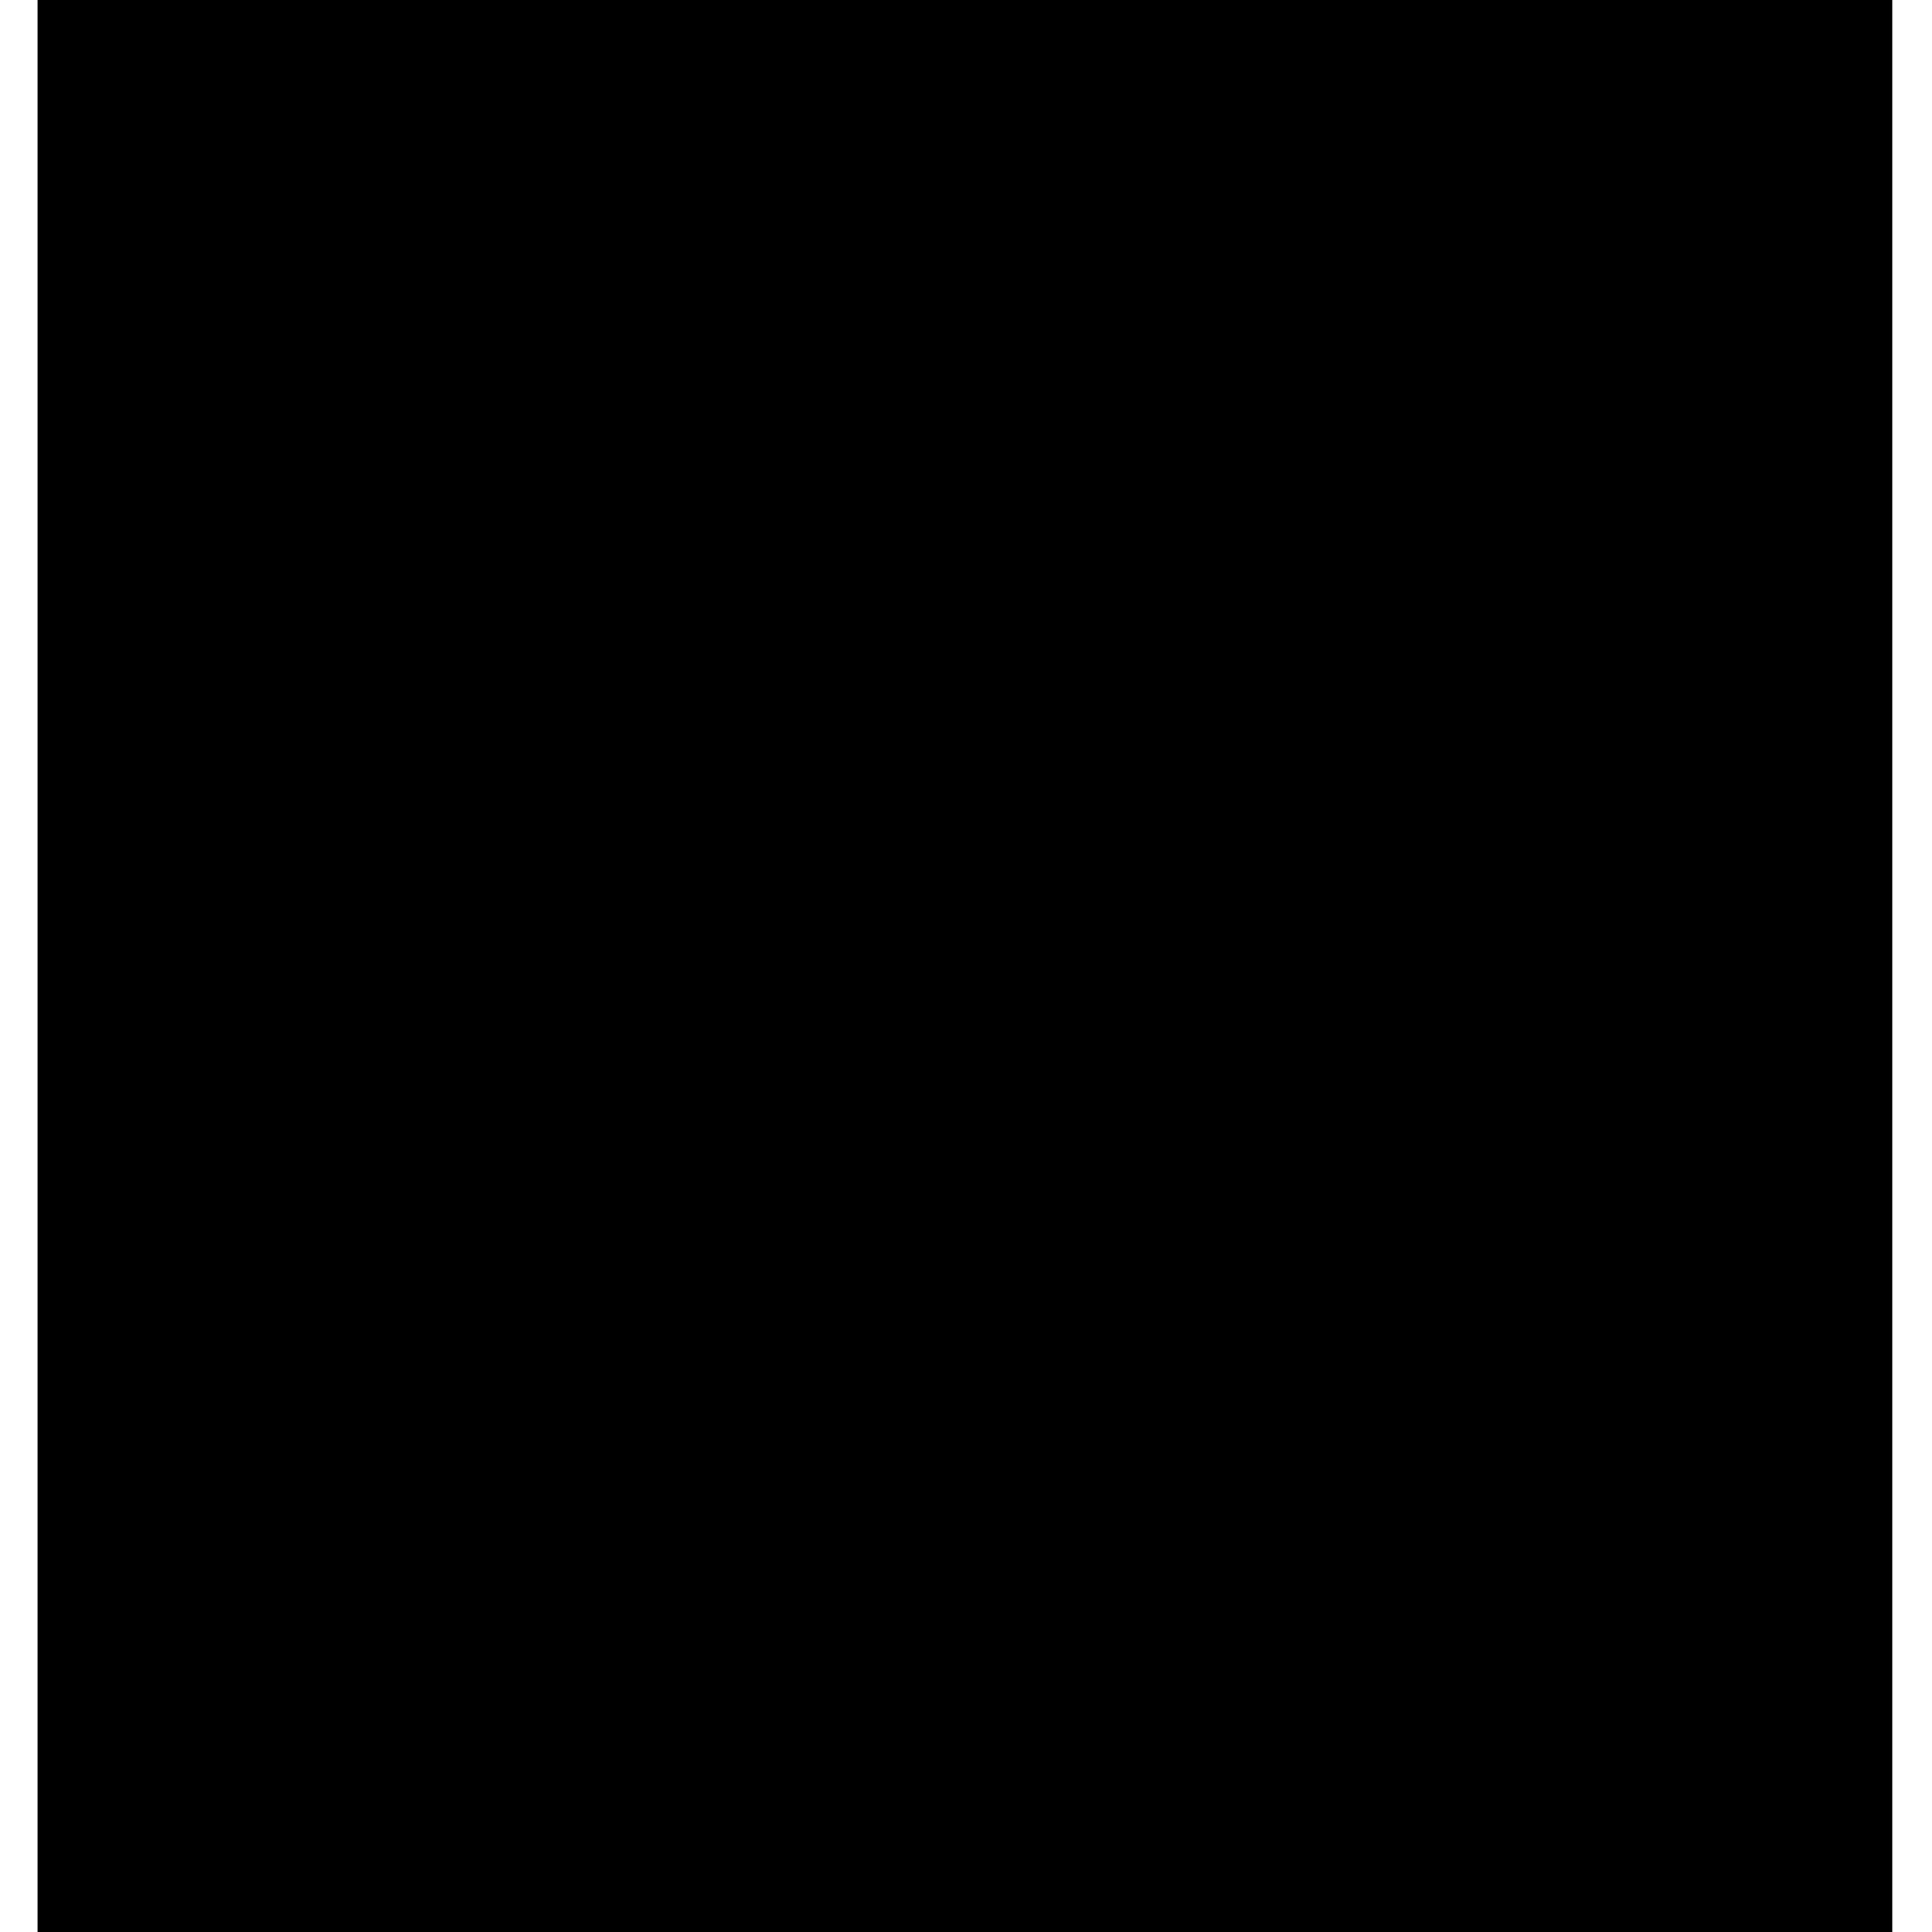
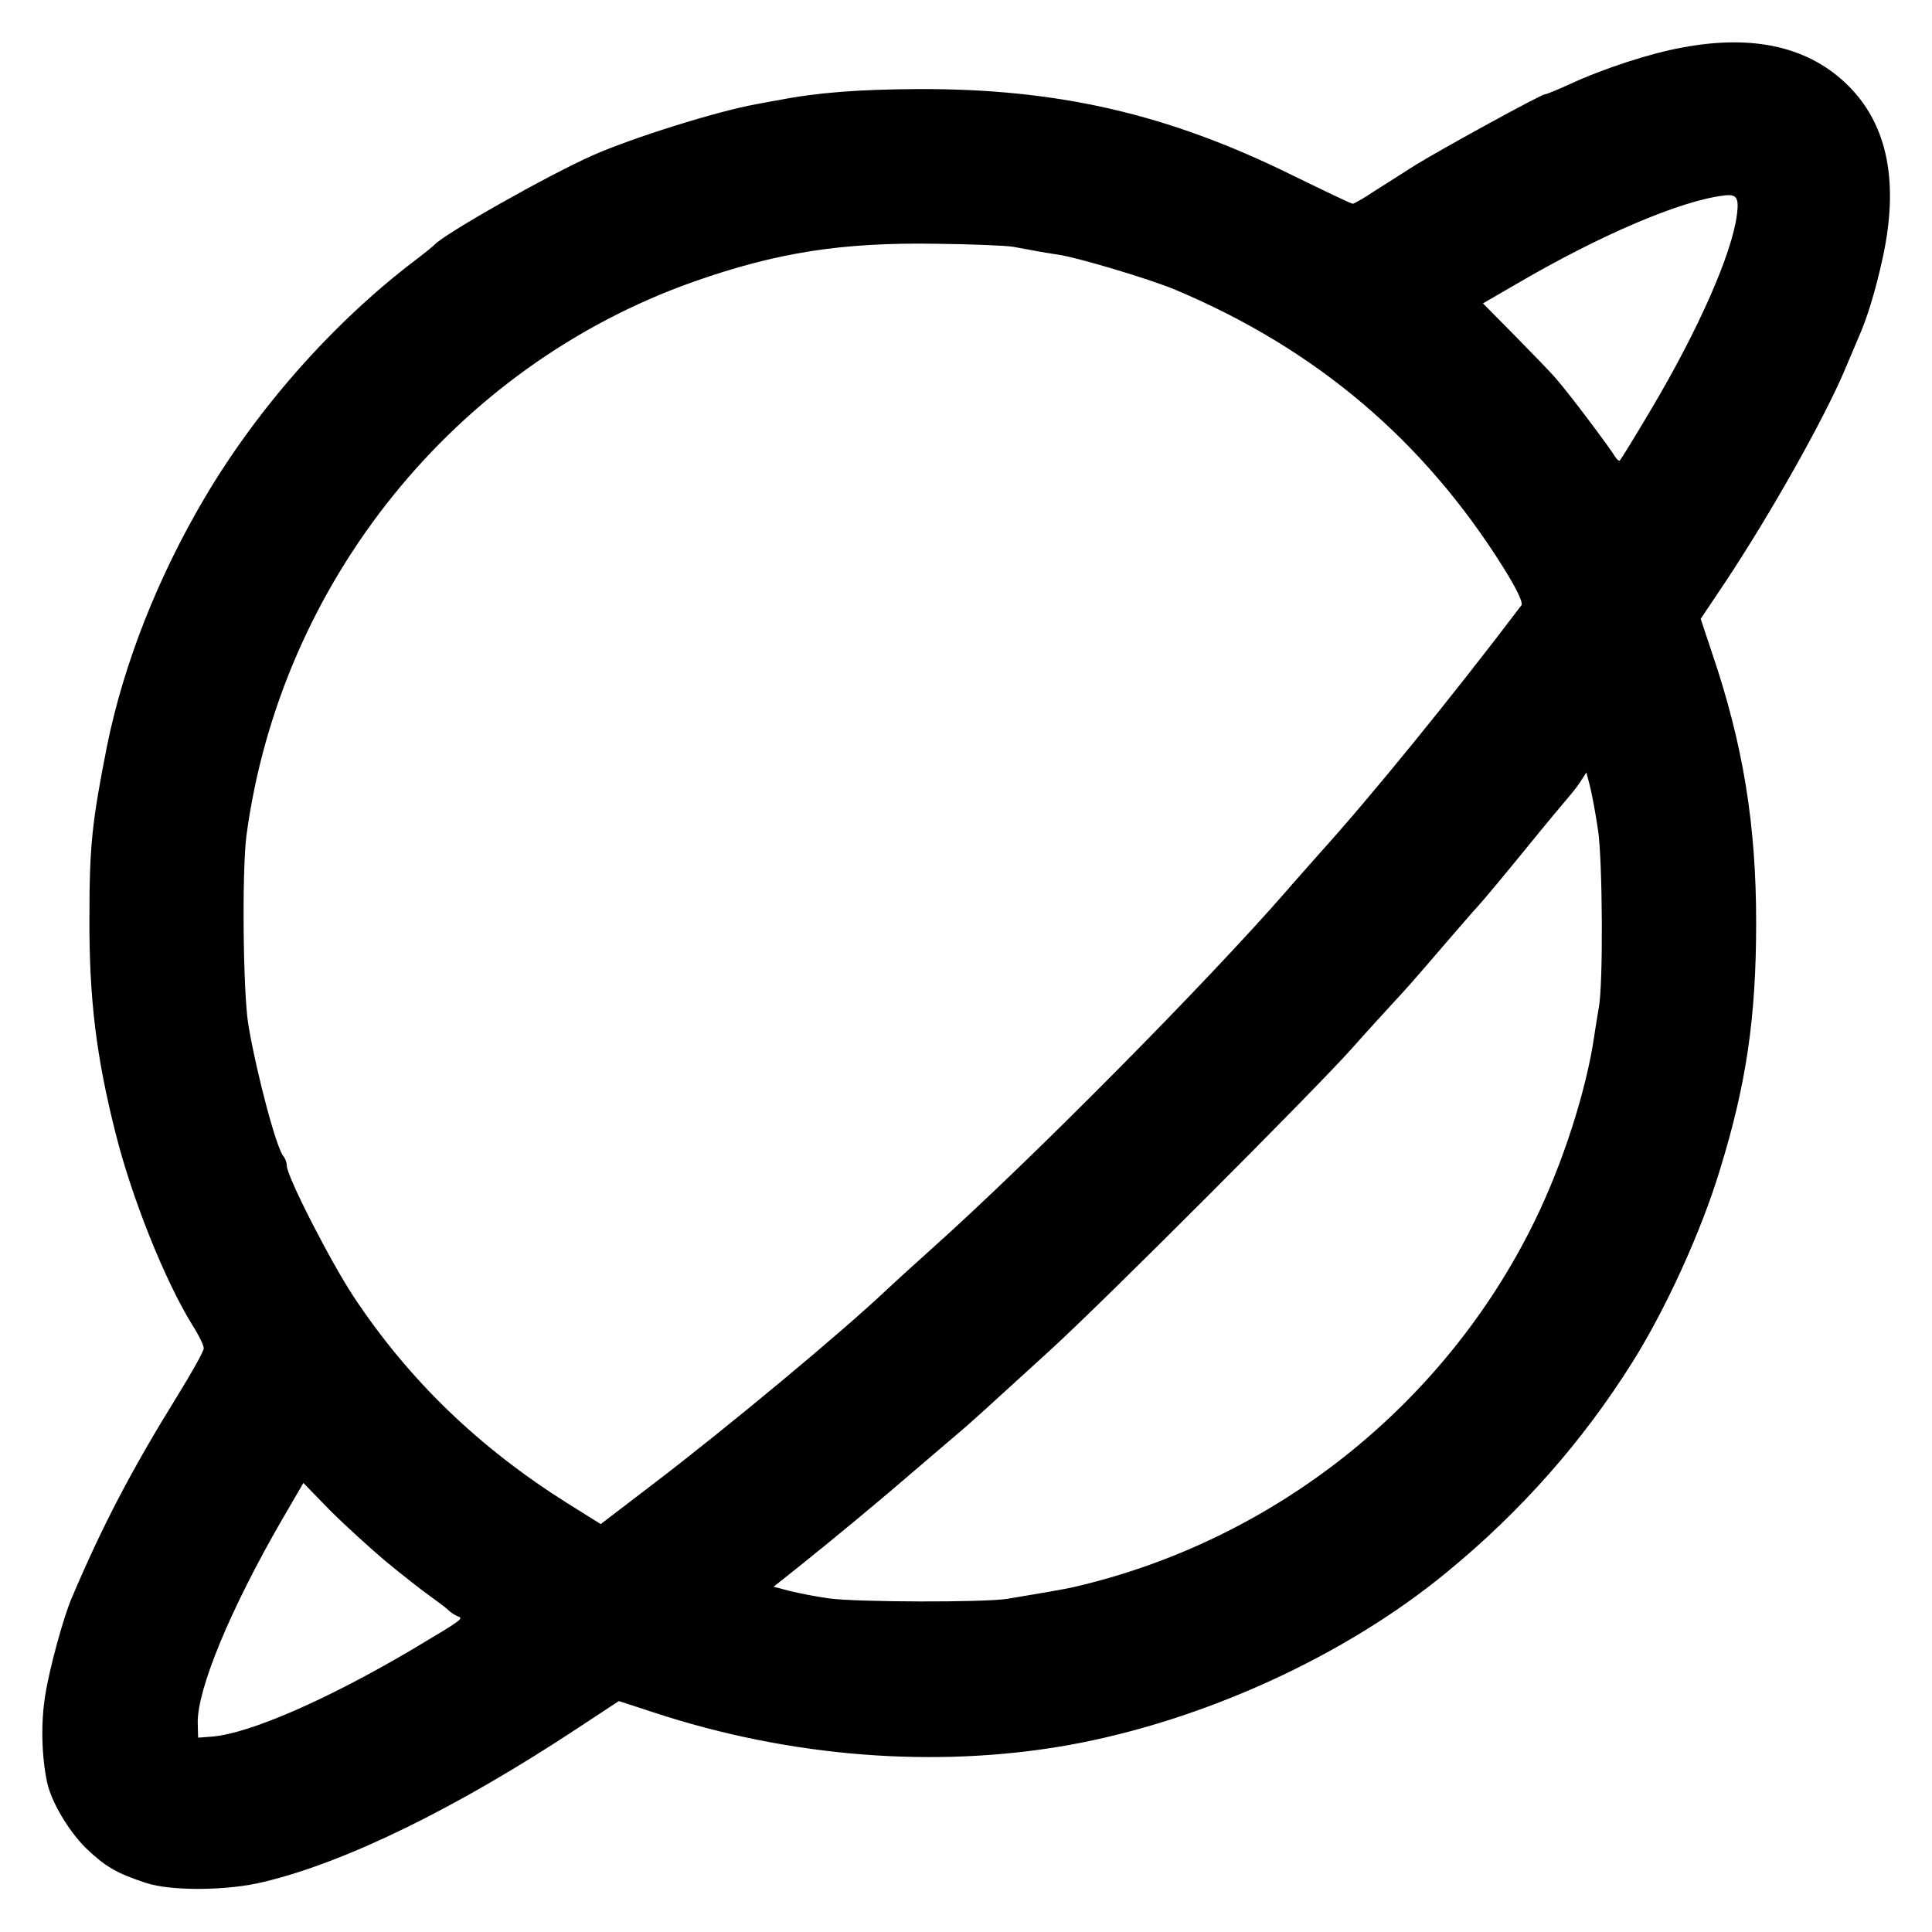
- <svg xmlns="http://www.w3.org/2000/svg" version="1.0" width="875pt" height="875pt" viewBox="0 0 875 875" preserveAspectRatio="xMidYMid meet">
-   <g transform="translate(0,875) scale(0.1,-0.1)" fill="#000000" stroke="none">
-     <path d="M170 4375 l0 -4375 4200 0 4200 0 0 4375 0 4375 -4200 0 -4200 0 0 -4375z" />
+ <svg xmlns="http://www.w3.org/2000/svg" version="1.0" width="512pt" height="512pt" viewBox="0 0 512 512" preserveAspectRatio="xMidYMid meet">
+   <g transform="translate(0,512) scale(0.1,-0.1)" fill="#000000" stroke="none">
+     <path d="M4458 4994 c-84 -15 -210 -56 -300 -98 -31 -14 -60 -26 -64 -26 -10 0 -276 -146 -344 -188 -30 -19 -78 -50 -107 -68 -28 -19 -55 -34 -58 -34 -4 0 -75 34 -159 75 -330 163 -621 230 -991 229 -160 -1 -269 -9 -375 -30 -14 -2 -38 -7 -55 -10 -102 -18 -329 -89 -435 -136 -119 -53 -397 -210 -420 -238 -3 -3 -25 -21 -50 -40 -216 -164 -417 -391 -558 -630 -124 -210 -214 -439 -258 -655 -40 -202 -47 -266 -47 -455 -1 -216 18 -370 69 -572 43 -172 130 -390 204 -510 17 -26 30 -54 30 -61 0 -8 -32 -65 -71 -128 -120 -194 -197 -341 -279 -534 -22 -51 -59 -187 -70 -257 -12 -72 -10 -162 5 -232 11 -51 56 -127 102 -173 51 -49 81 -67 160 -93 67 -22 217 -21 313 3 220 53 512 197 826 404 l114 75 92 -30 c361 -119 747 -149 1098 -87 357 64 735 236 1006 460 195 160 359 346 490 555 88 140 182 345 232 510 70 227 96 403 96 655 0 258 -34 470 -116 712 l-31 93 65 97 c122 184 262 433 317 563 13 30 29 69 36 85 23 51 46 127 64 210 44 200 14 353 -90 457 -103 103 -250 138 -441 102z m145 -443 c-13 -103 -102 -305 -228 -517 -42 -71 -79 -131 -82 -134 -2 -3 -8 2 -13 10 -12 21 -123 169 -155 205 -14 17 -64 68 -110 115 l-85 86 88 51 c222 130 437 222 552 235 32 4 39 -6 33 -51z m-1918 -85 c47 -9 98 -18 120 -21 49 -7 241 -64 310 -93 373 -157 658 -399 869 -736 34 -54 53 -93 48 -100 -185 -244 -397 -505 -539 -662 -35 -40 -72 -81 -81 -92 -215 -247 -679 -715 -938 -947 -49 -44 -103 -93 -121 -110 -120 -114 -422 -365 -621 -517 l-140 -107 -88 55 c-235 148 -420 326 -567 548 -62 94 -177 319 -177 347 0 8 -4 19 -9 25 -18 20 -71 218 -93 349 -14 88 -17 404 -5 500 90 671 552 1244 1184 1468 221 78 394 105 643 101 96 -1 189 -5 205 -8z m1550 -1546 c12 -80 14 -408 2 -470 -2 -14 -8 -47 -12 -75 -21 -145 -84 -341 -160 -495 -239 -486 -691 -844 -1220 -966 -21 -5 -102 -19 -175 -31 -61 -10 -401 -9 -472 1 -31 4 -77 13 -102 19 l-46 12 63 50 c94 75 223 182 312 259 44 38 94 80 110 94 35 29 86 76 245 221 141 128 709 697 804 804 37 42 85 94 105 116 38 41 50 54 146 166 33 38 70 81 83 95 13 14 69 81 125 150 56 69 108 131 115 139 7 8 21 25 30 39 l16 25 9 -34 c5 -19 15 -72 22 -119z m-3210 -1940 c44 -36 96 -77 115 -90 19 -14 41 -30 47 -36 7 -7 18 -14 25 -17 18 -6 17 -7 -126 -92 -221 -130 -423 -218 -522 -227 l-39 -3 -1 40 c-1 89 86 300 223 537 l57 98 70 -72 c39 -39 107 -101 151 -138z" />
  </g>
</svg>
